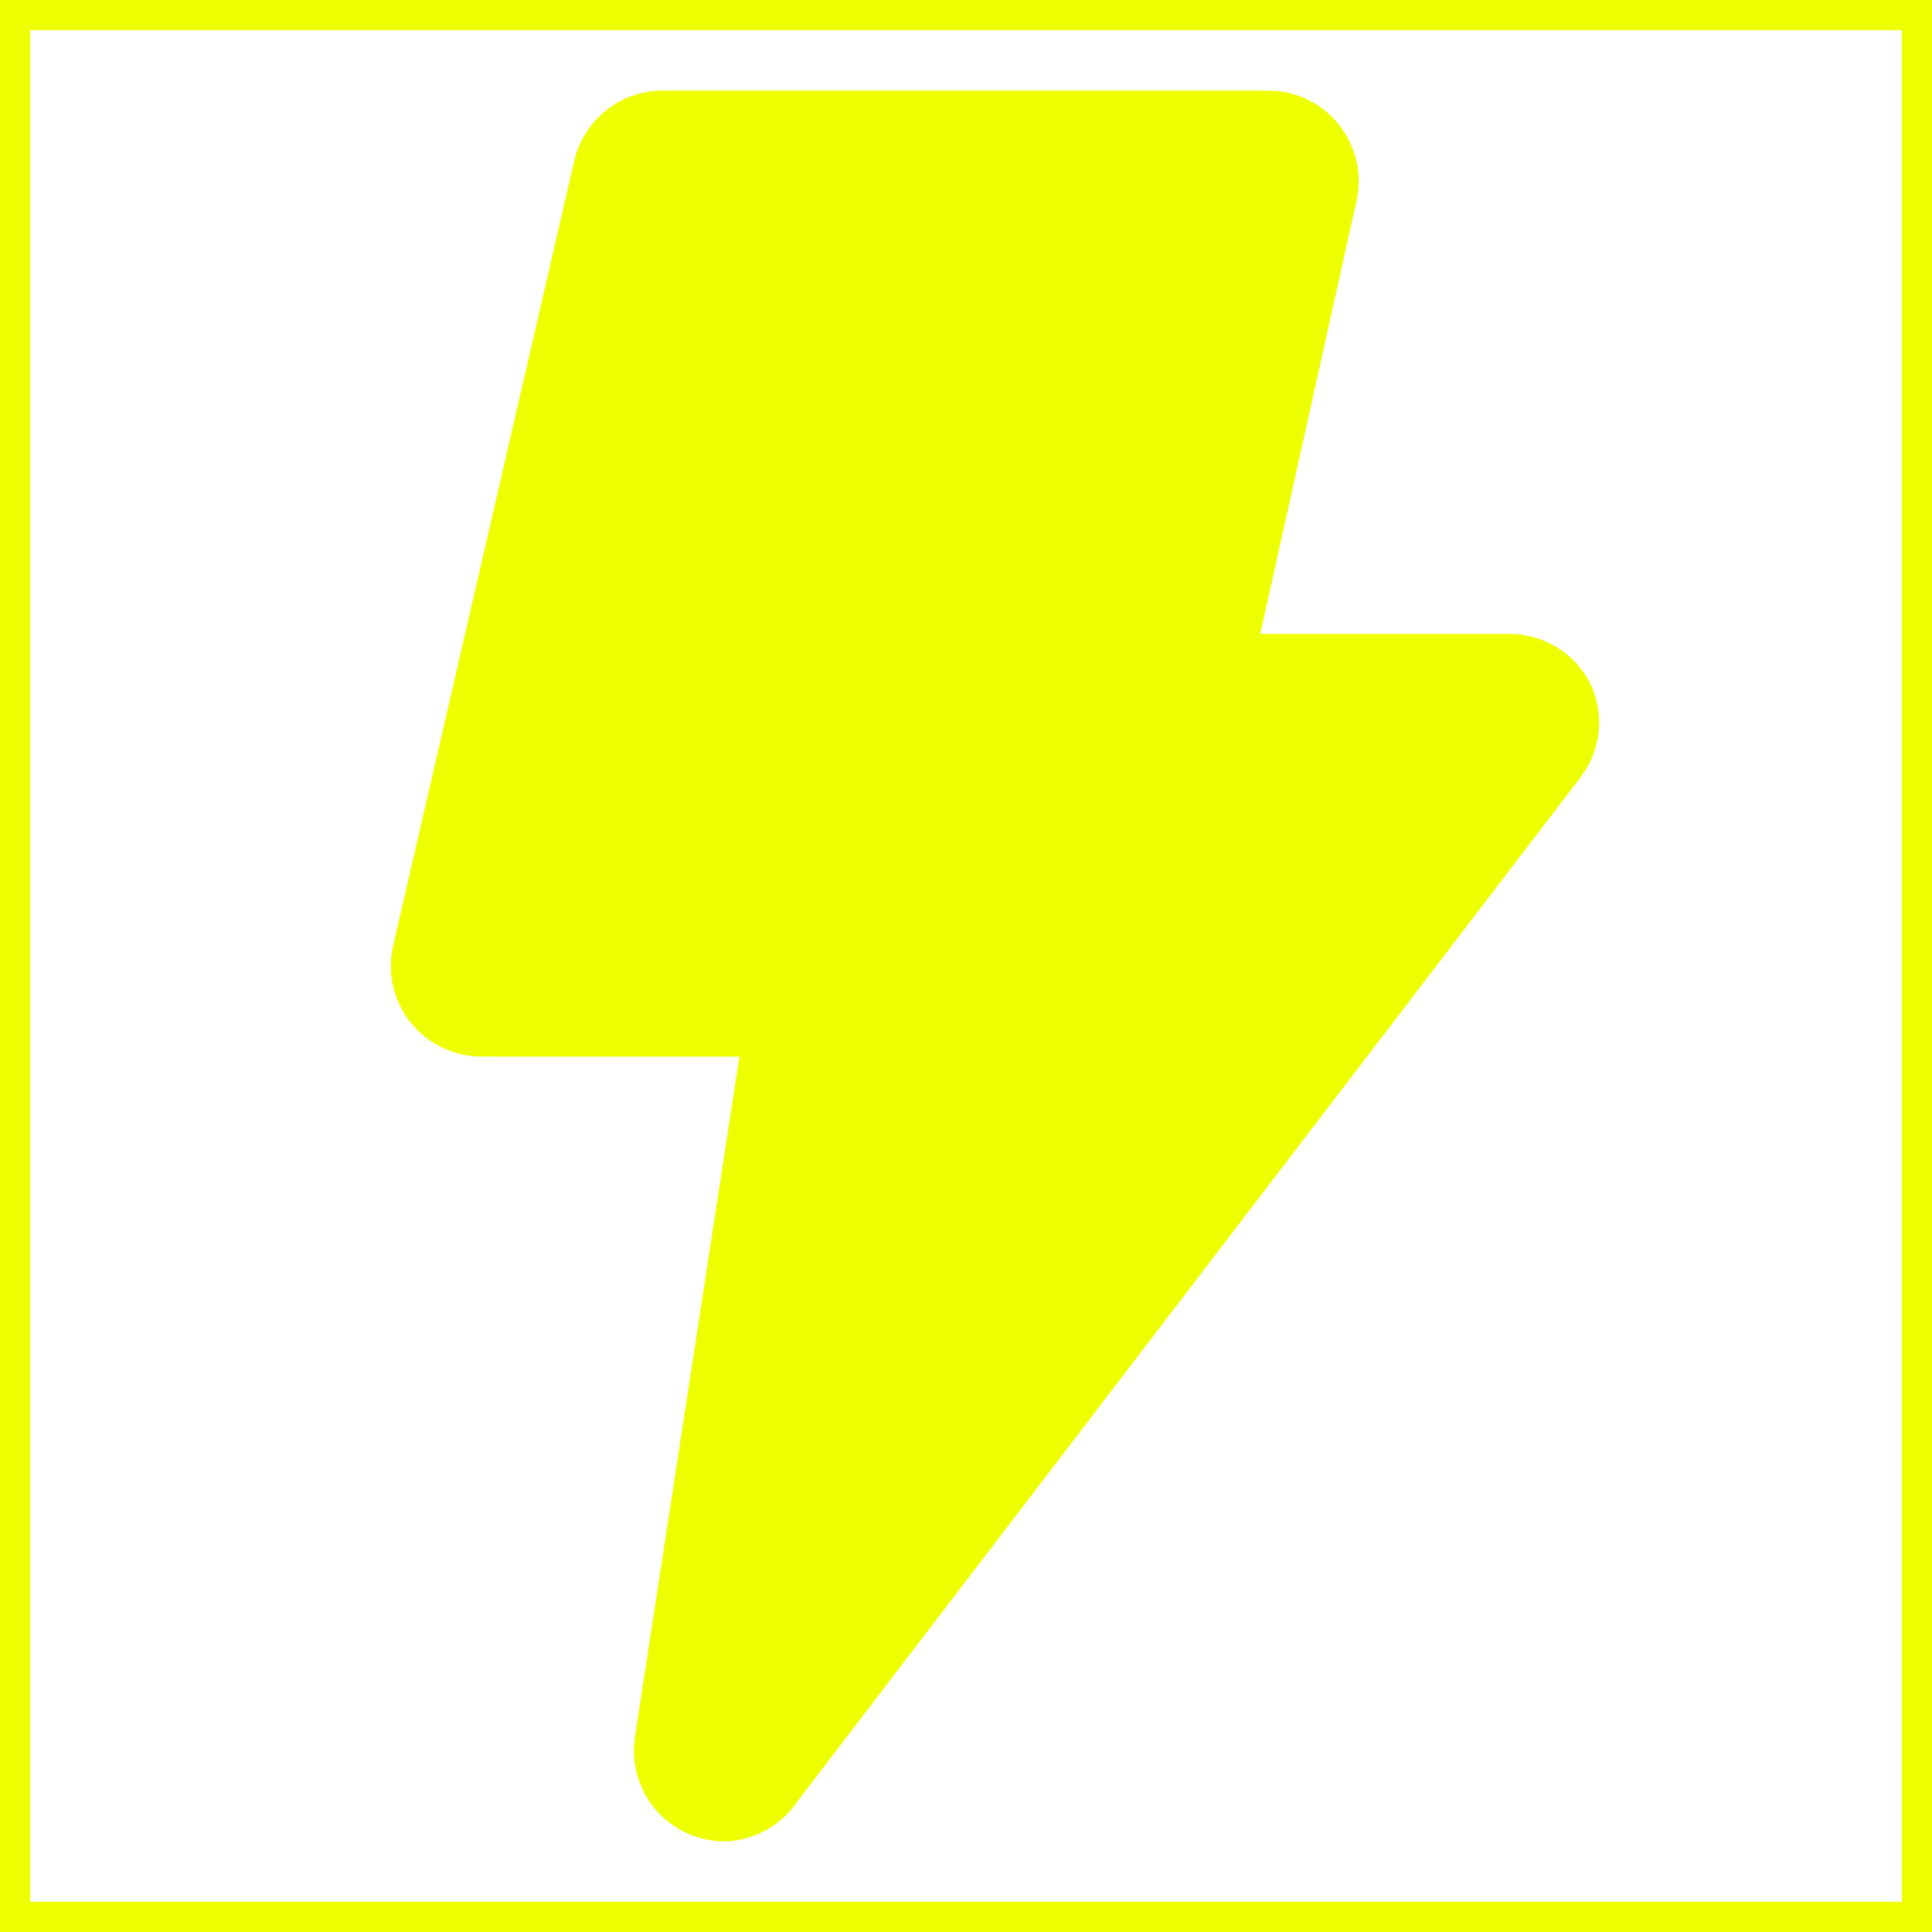
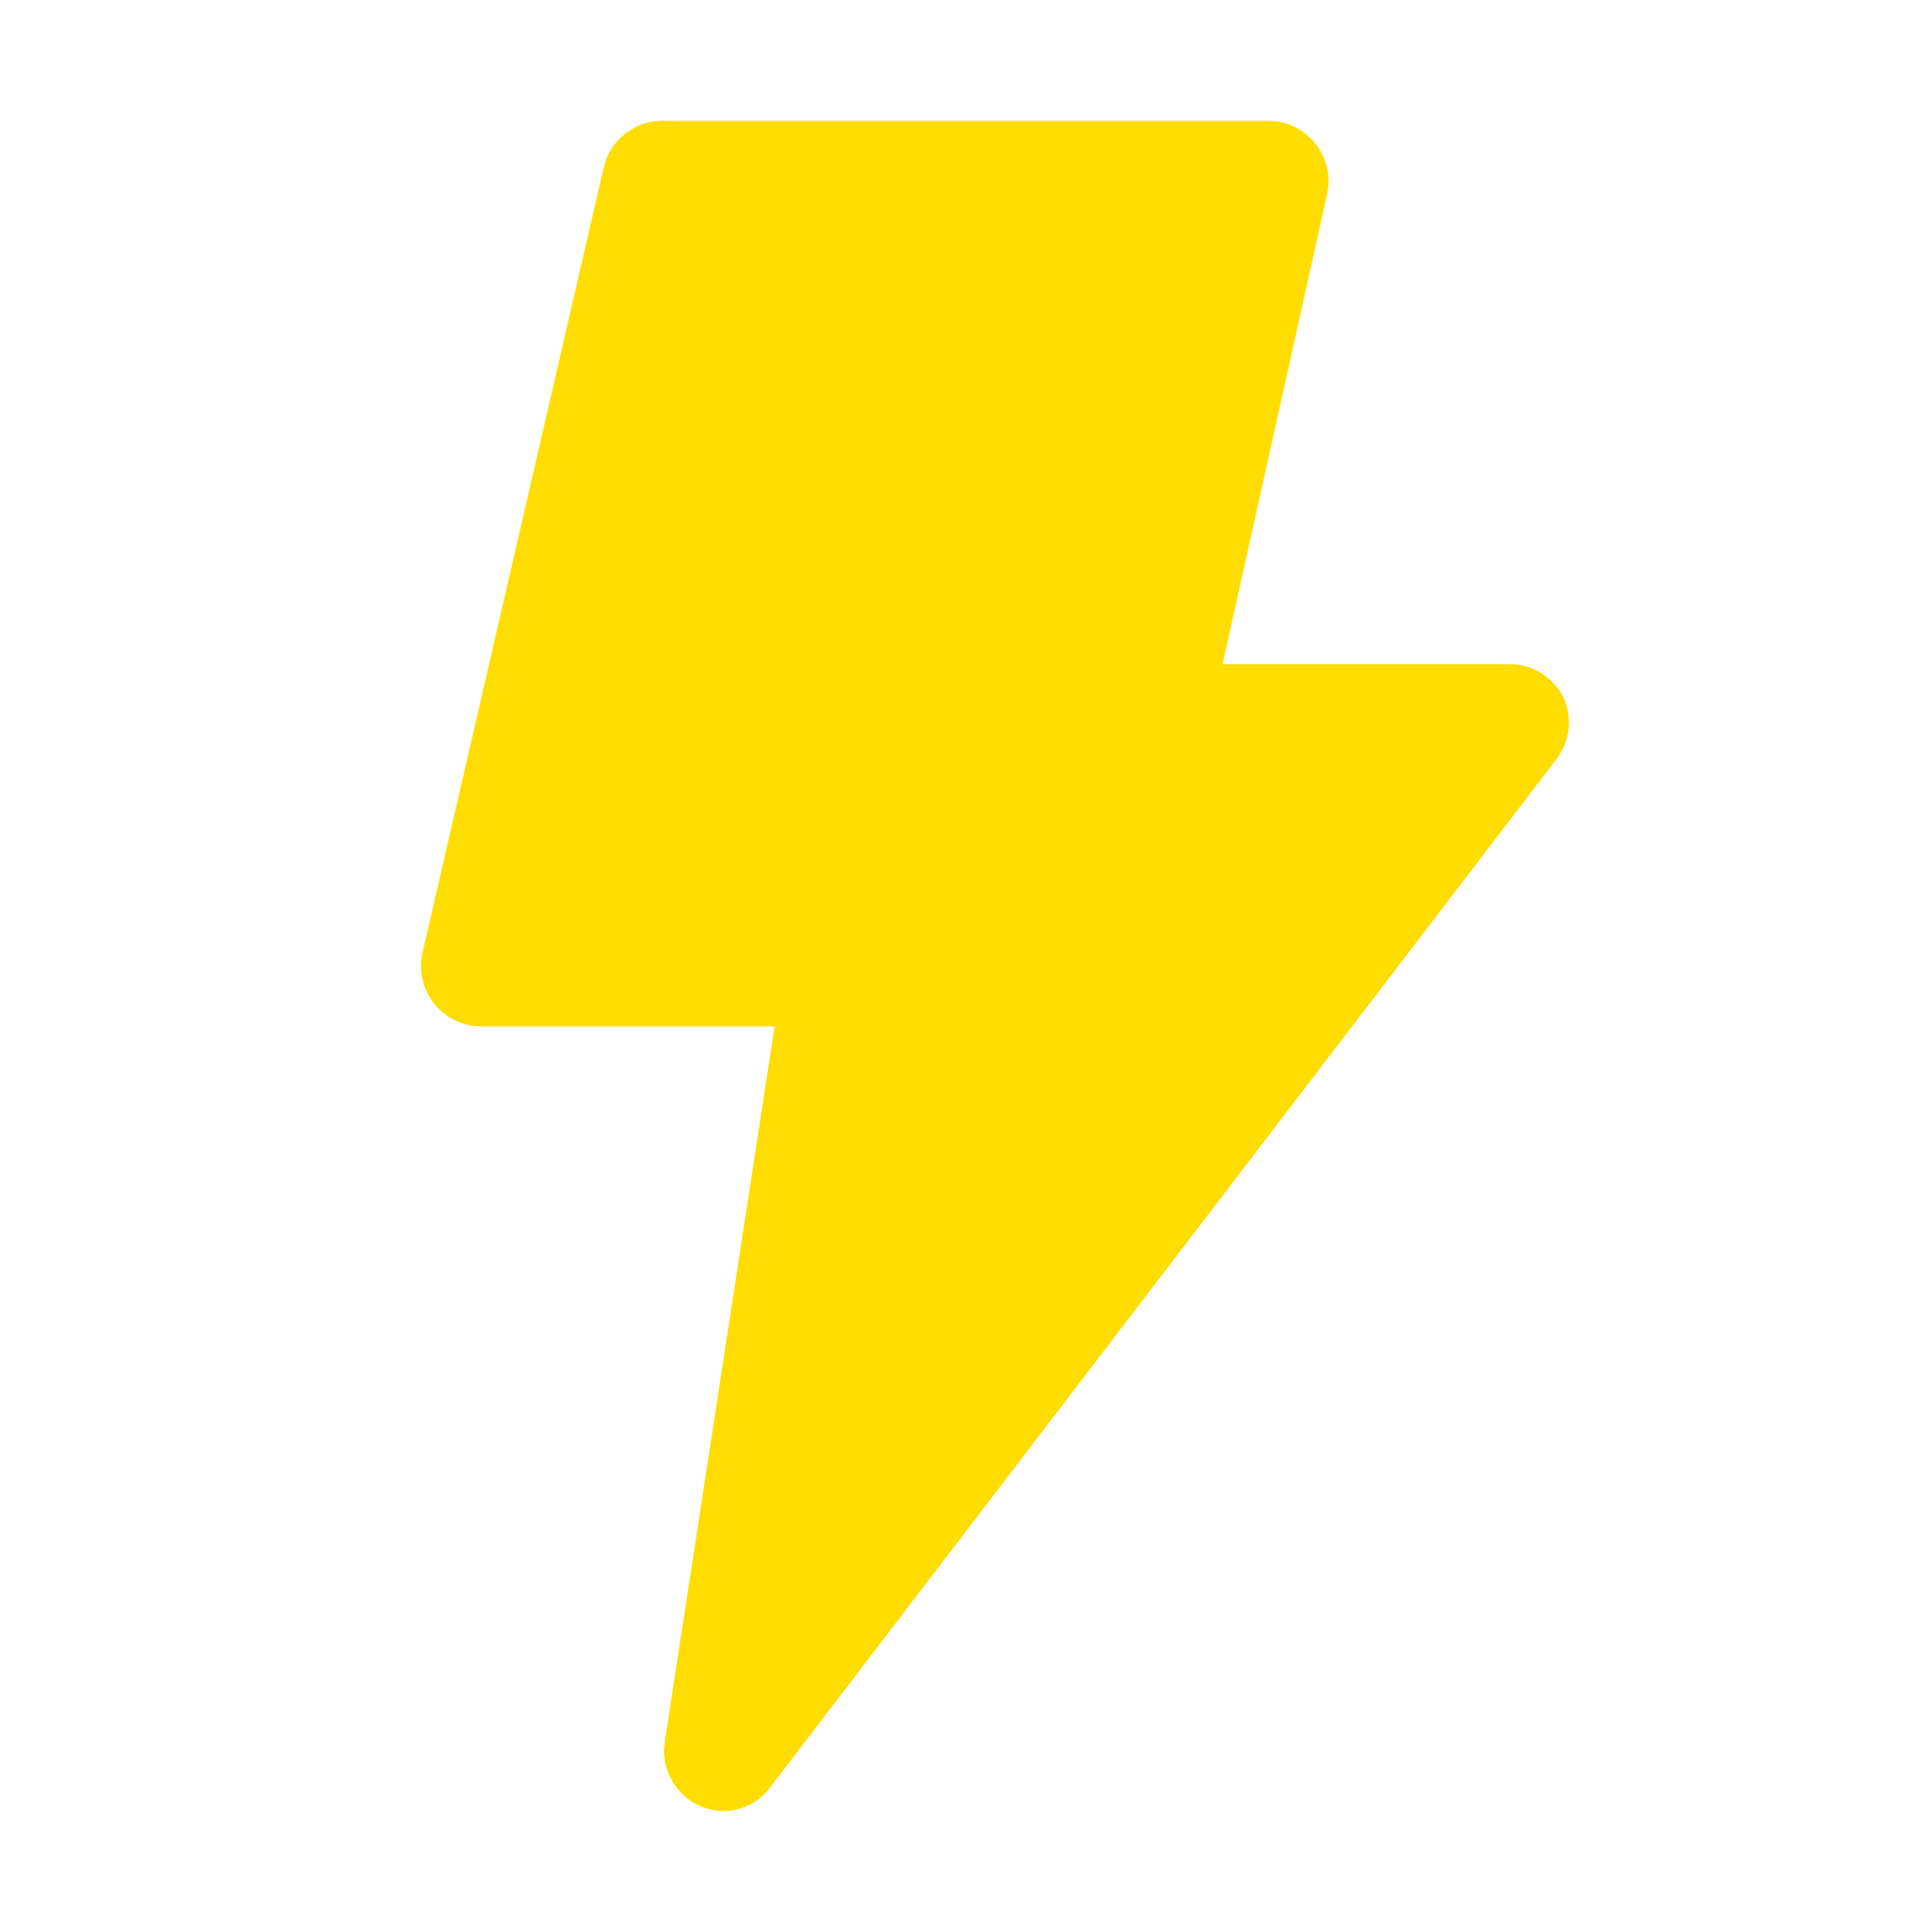
- <svg xmlns="http://www.w3.org/2000/svg" fill="#eeff00" width="800px" height="800px" viewBox="0 0 32 32" id="icon" stroke="#eeff00">
+ <svg xmlns="http://www.w3.org/2000/svg" fill="#ffdd00" width="800px" height="800px" viewBox="0 0 32 32" id="icon">
  <g id="SVGRepo_bgCarrier" stroke-width="0" />
  <g id="SVGRepo_tracerCarrier" stroke-linecap="round" stroke-linejoin="round" />
  <g id="SVGRepo_iconCarrier">
    <defs>
      <style>.cls-1{fill:none;}</style>
    </defs>
    <path d="M11.61,29.92a1,1,0,0,1-.6-1.07L12.83,17H8a1,1,0,0,1-1-1.23l3-13A1,1,0,0,1,11,2H21a1,1,0,0,1,.78.37,1,1,0,0,1,.2.85L20.25,11H25a1,1,0,0,1,.9.56,1,1,0,0,1-.11,1l-13,17A1,1,0,0,1,12,30,1.09,1.09,0,0,1,11.61,29.92Z" transform="translate(0 0)" />
    <rect id="_Transparent_Rectangle_" data-name="&lt;Transparent Rectangle&gt;" class="cls-1" width="32" height="32" transform="translate(32 32) rotate(-180)" />
  </g>
</svg>
